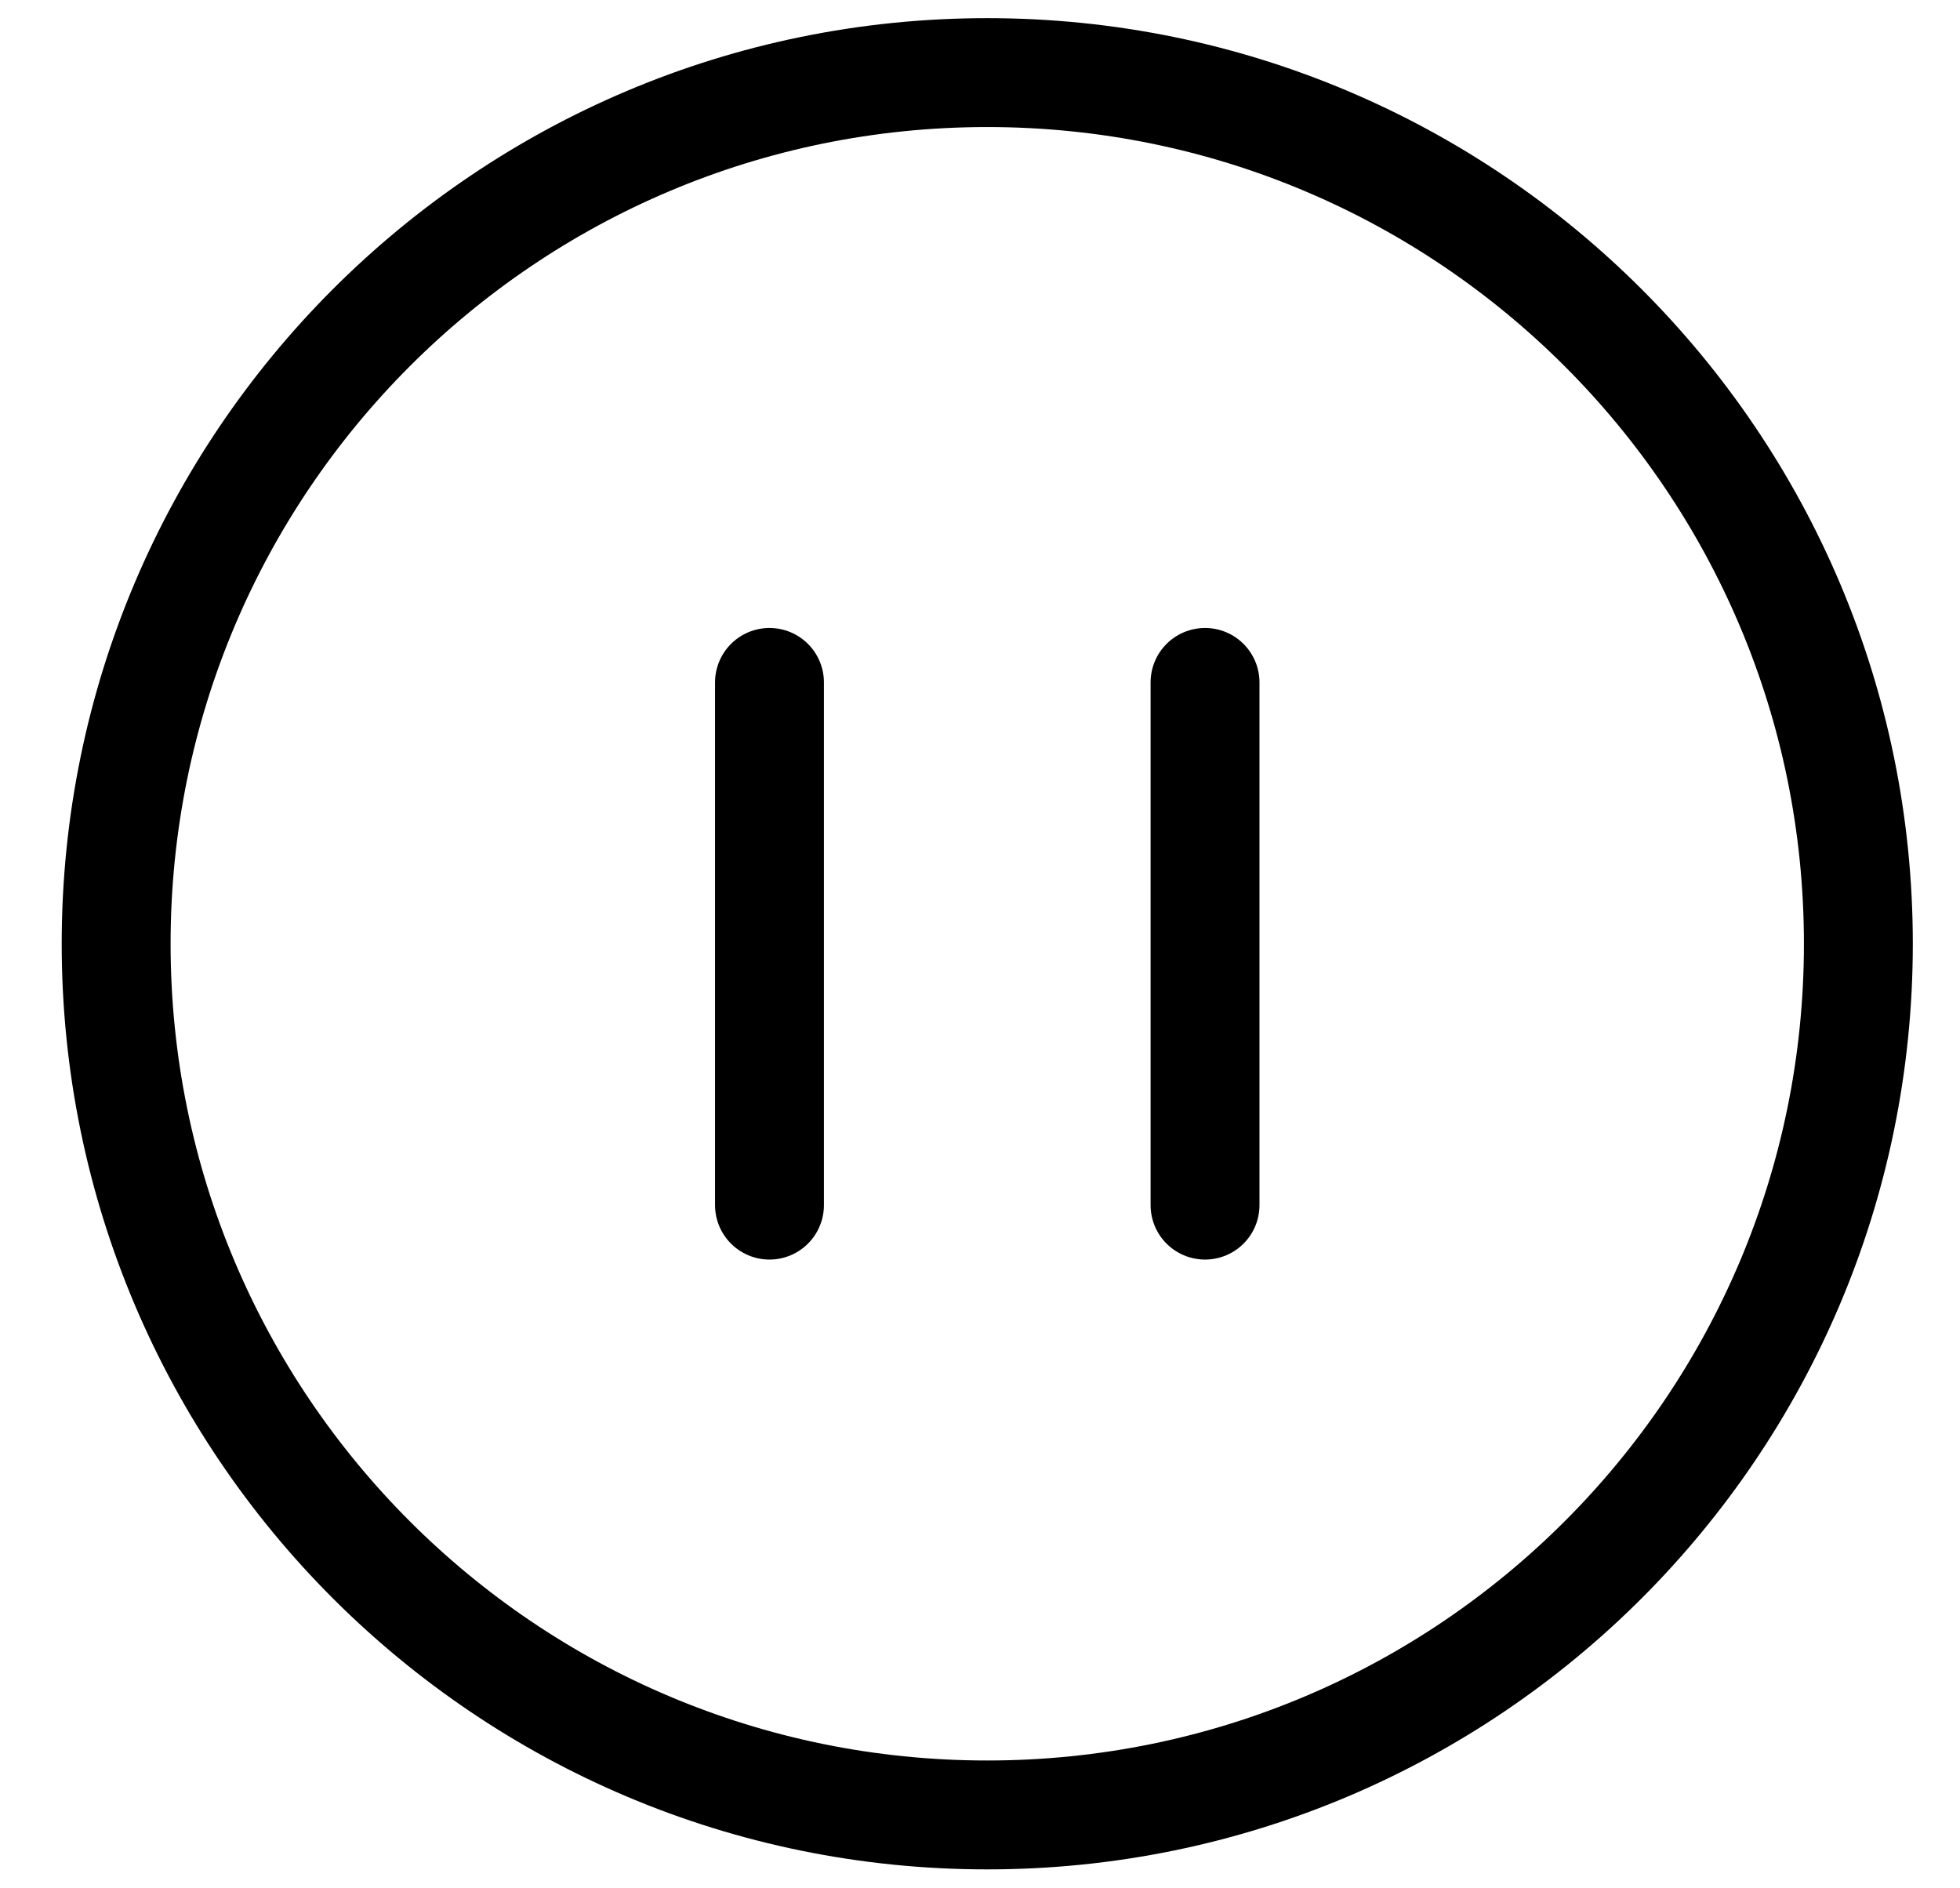
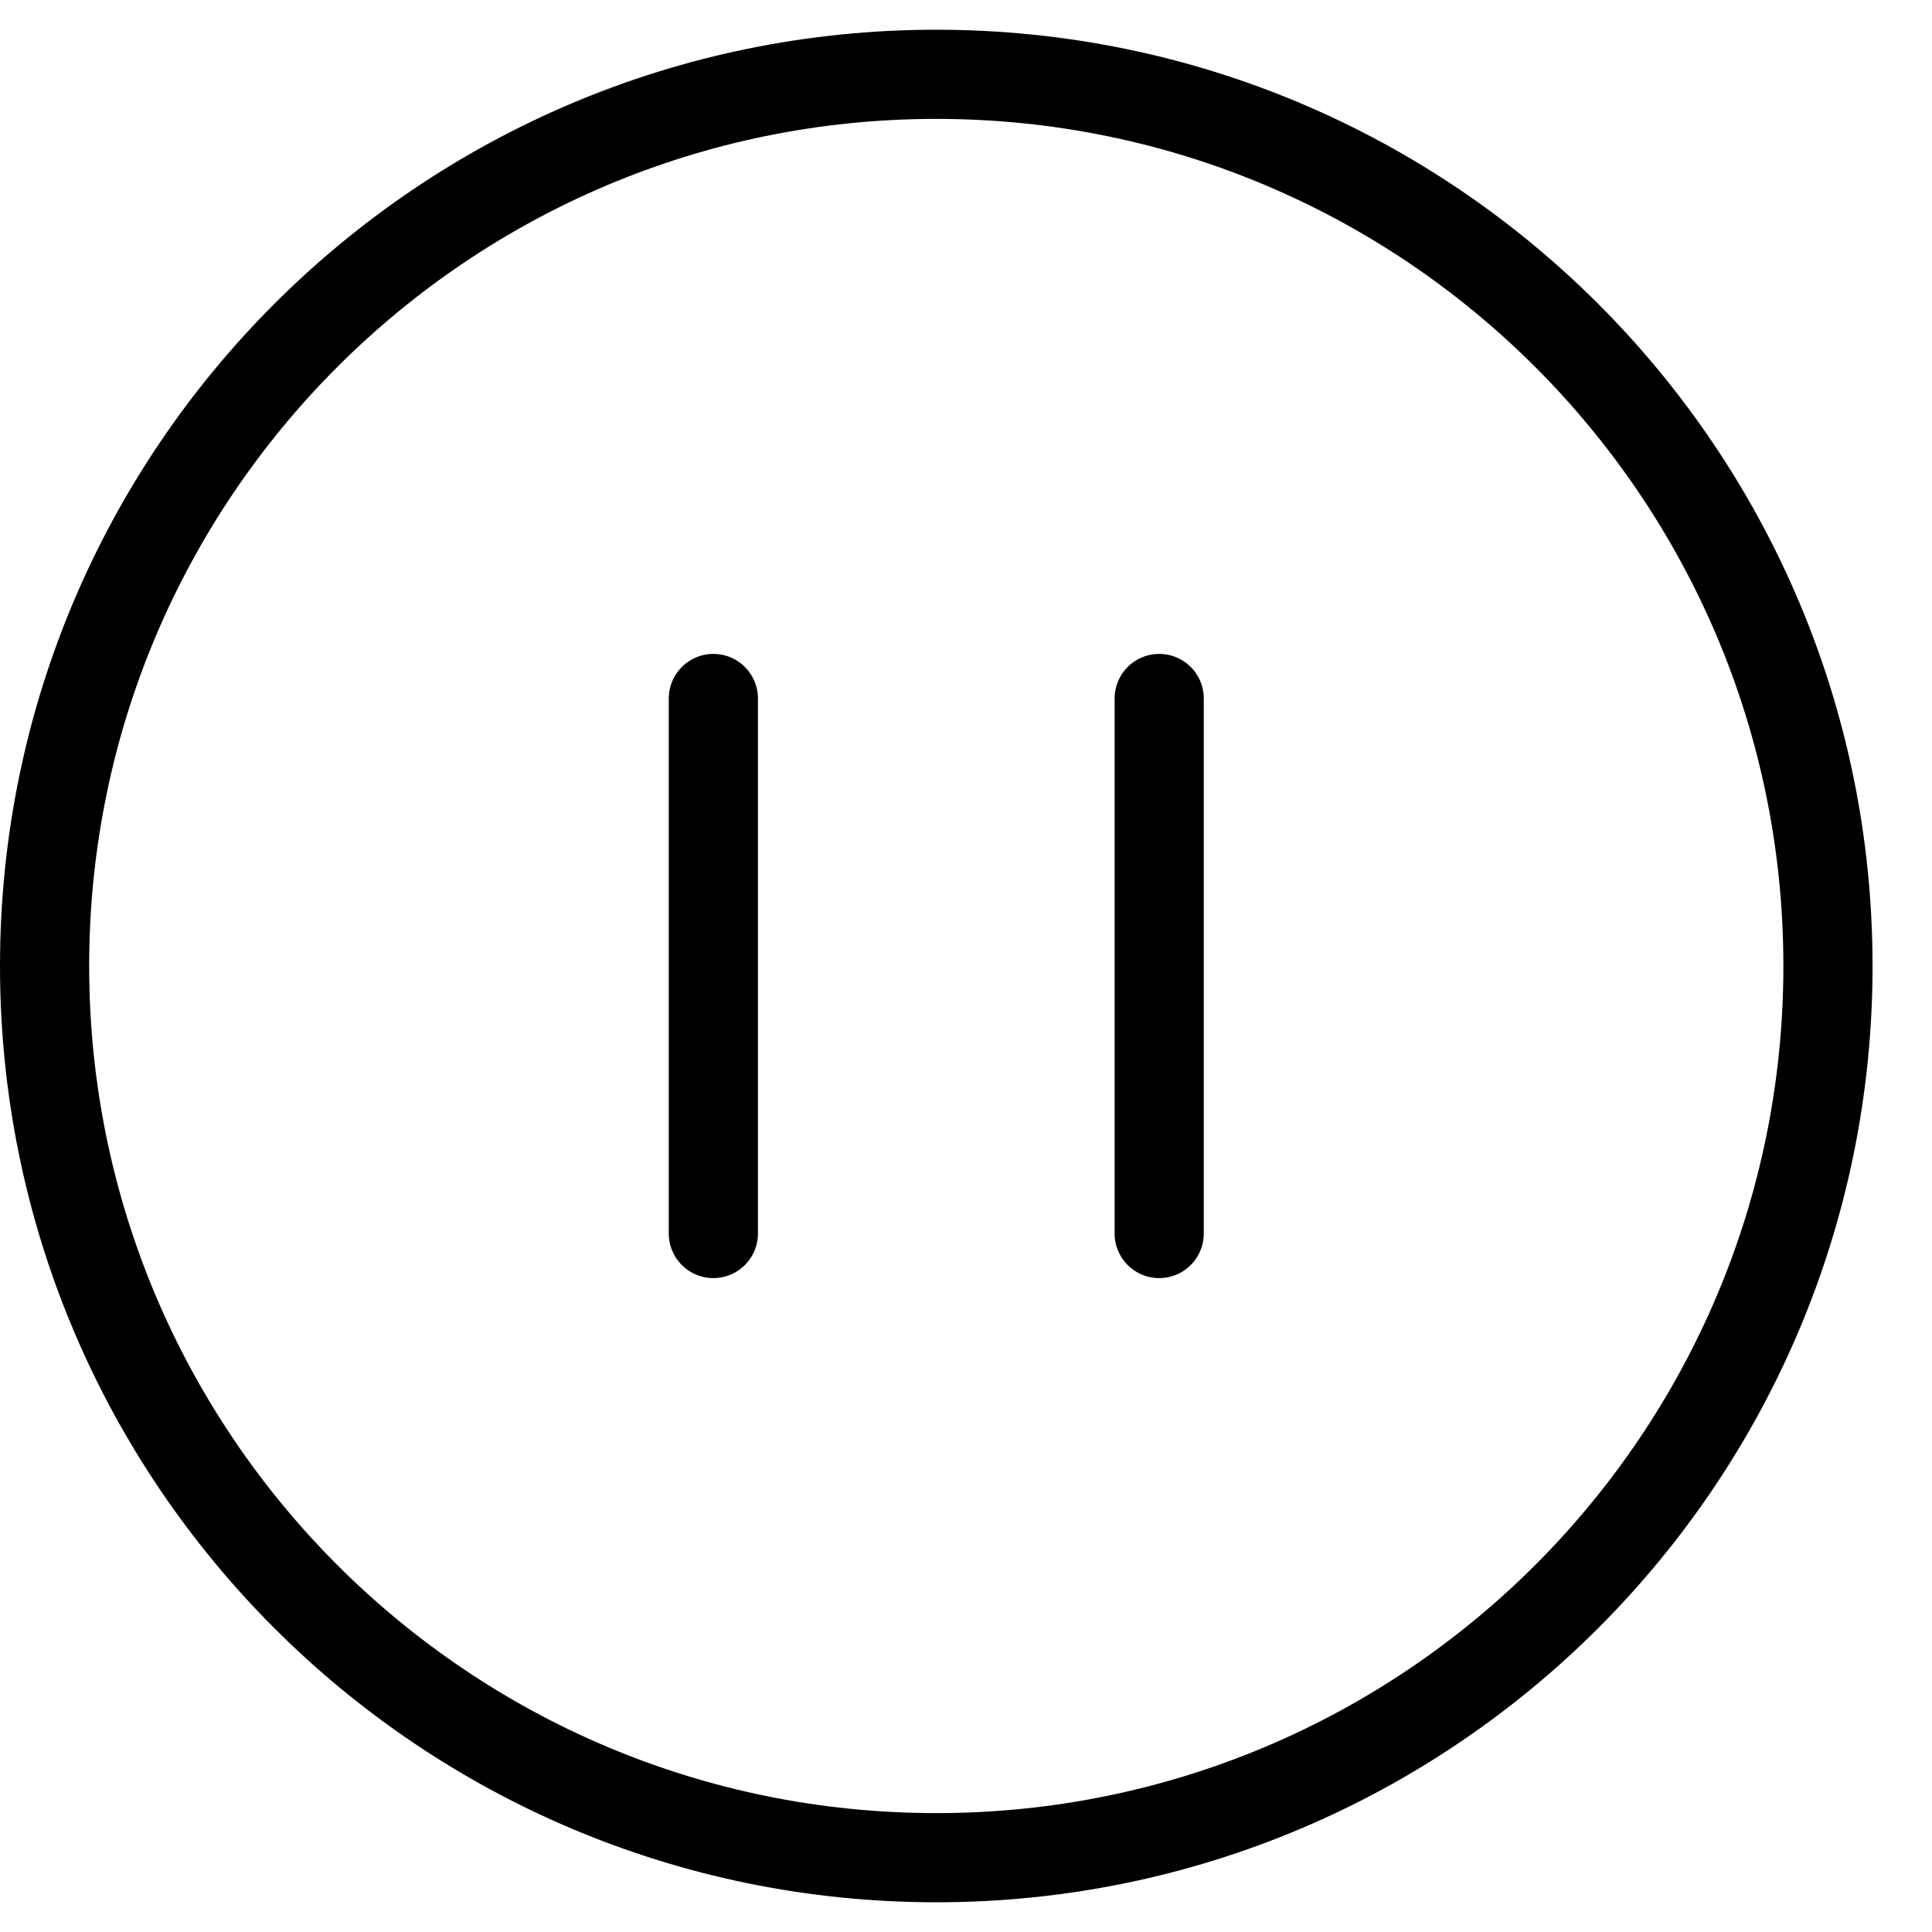
- <svg xmlns="http://www.w3.org/2000/svg" width="27" height="26" viewBox="0 0 27 26" fill="none">
-   <path d="M10.6 16.6V9.4M16.6 16.6V9.4M25.6 13C25.6 19.627 20.227 25 13.6 25C6.972 25 1.6 19.627 1.6 13C1.6 6.373 6.972 1 13.6 1C20.227 1 25.6 6.373 25.6 13Z" stroke="black" stroke-width="1.5" stroke-linecap="round" stroke-linejoin="round" />
+ <svg xmlns="http://www.w3.org/2000/svg" width="26" height="26" viewBox="0 0 26 26" fill="none">
+   <path d="M9.6 16.6V9.4M15.6 16.6V9.4M24.6 13C24.6 19.627 19.227 25 12.6 25C5.972 25 0.6 19.627 0.6 13C0.6 6.373 5.972 1 12.6 1C19.227 1 24.6 6.373 24.6 13Z" stroke="black" stroke-width="1.2" stroke-linecap="round" stroke-linejoin="round" />
</svg>
